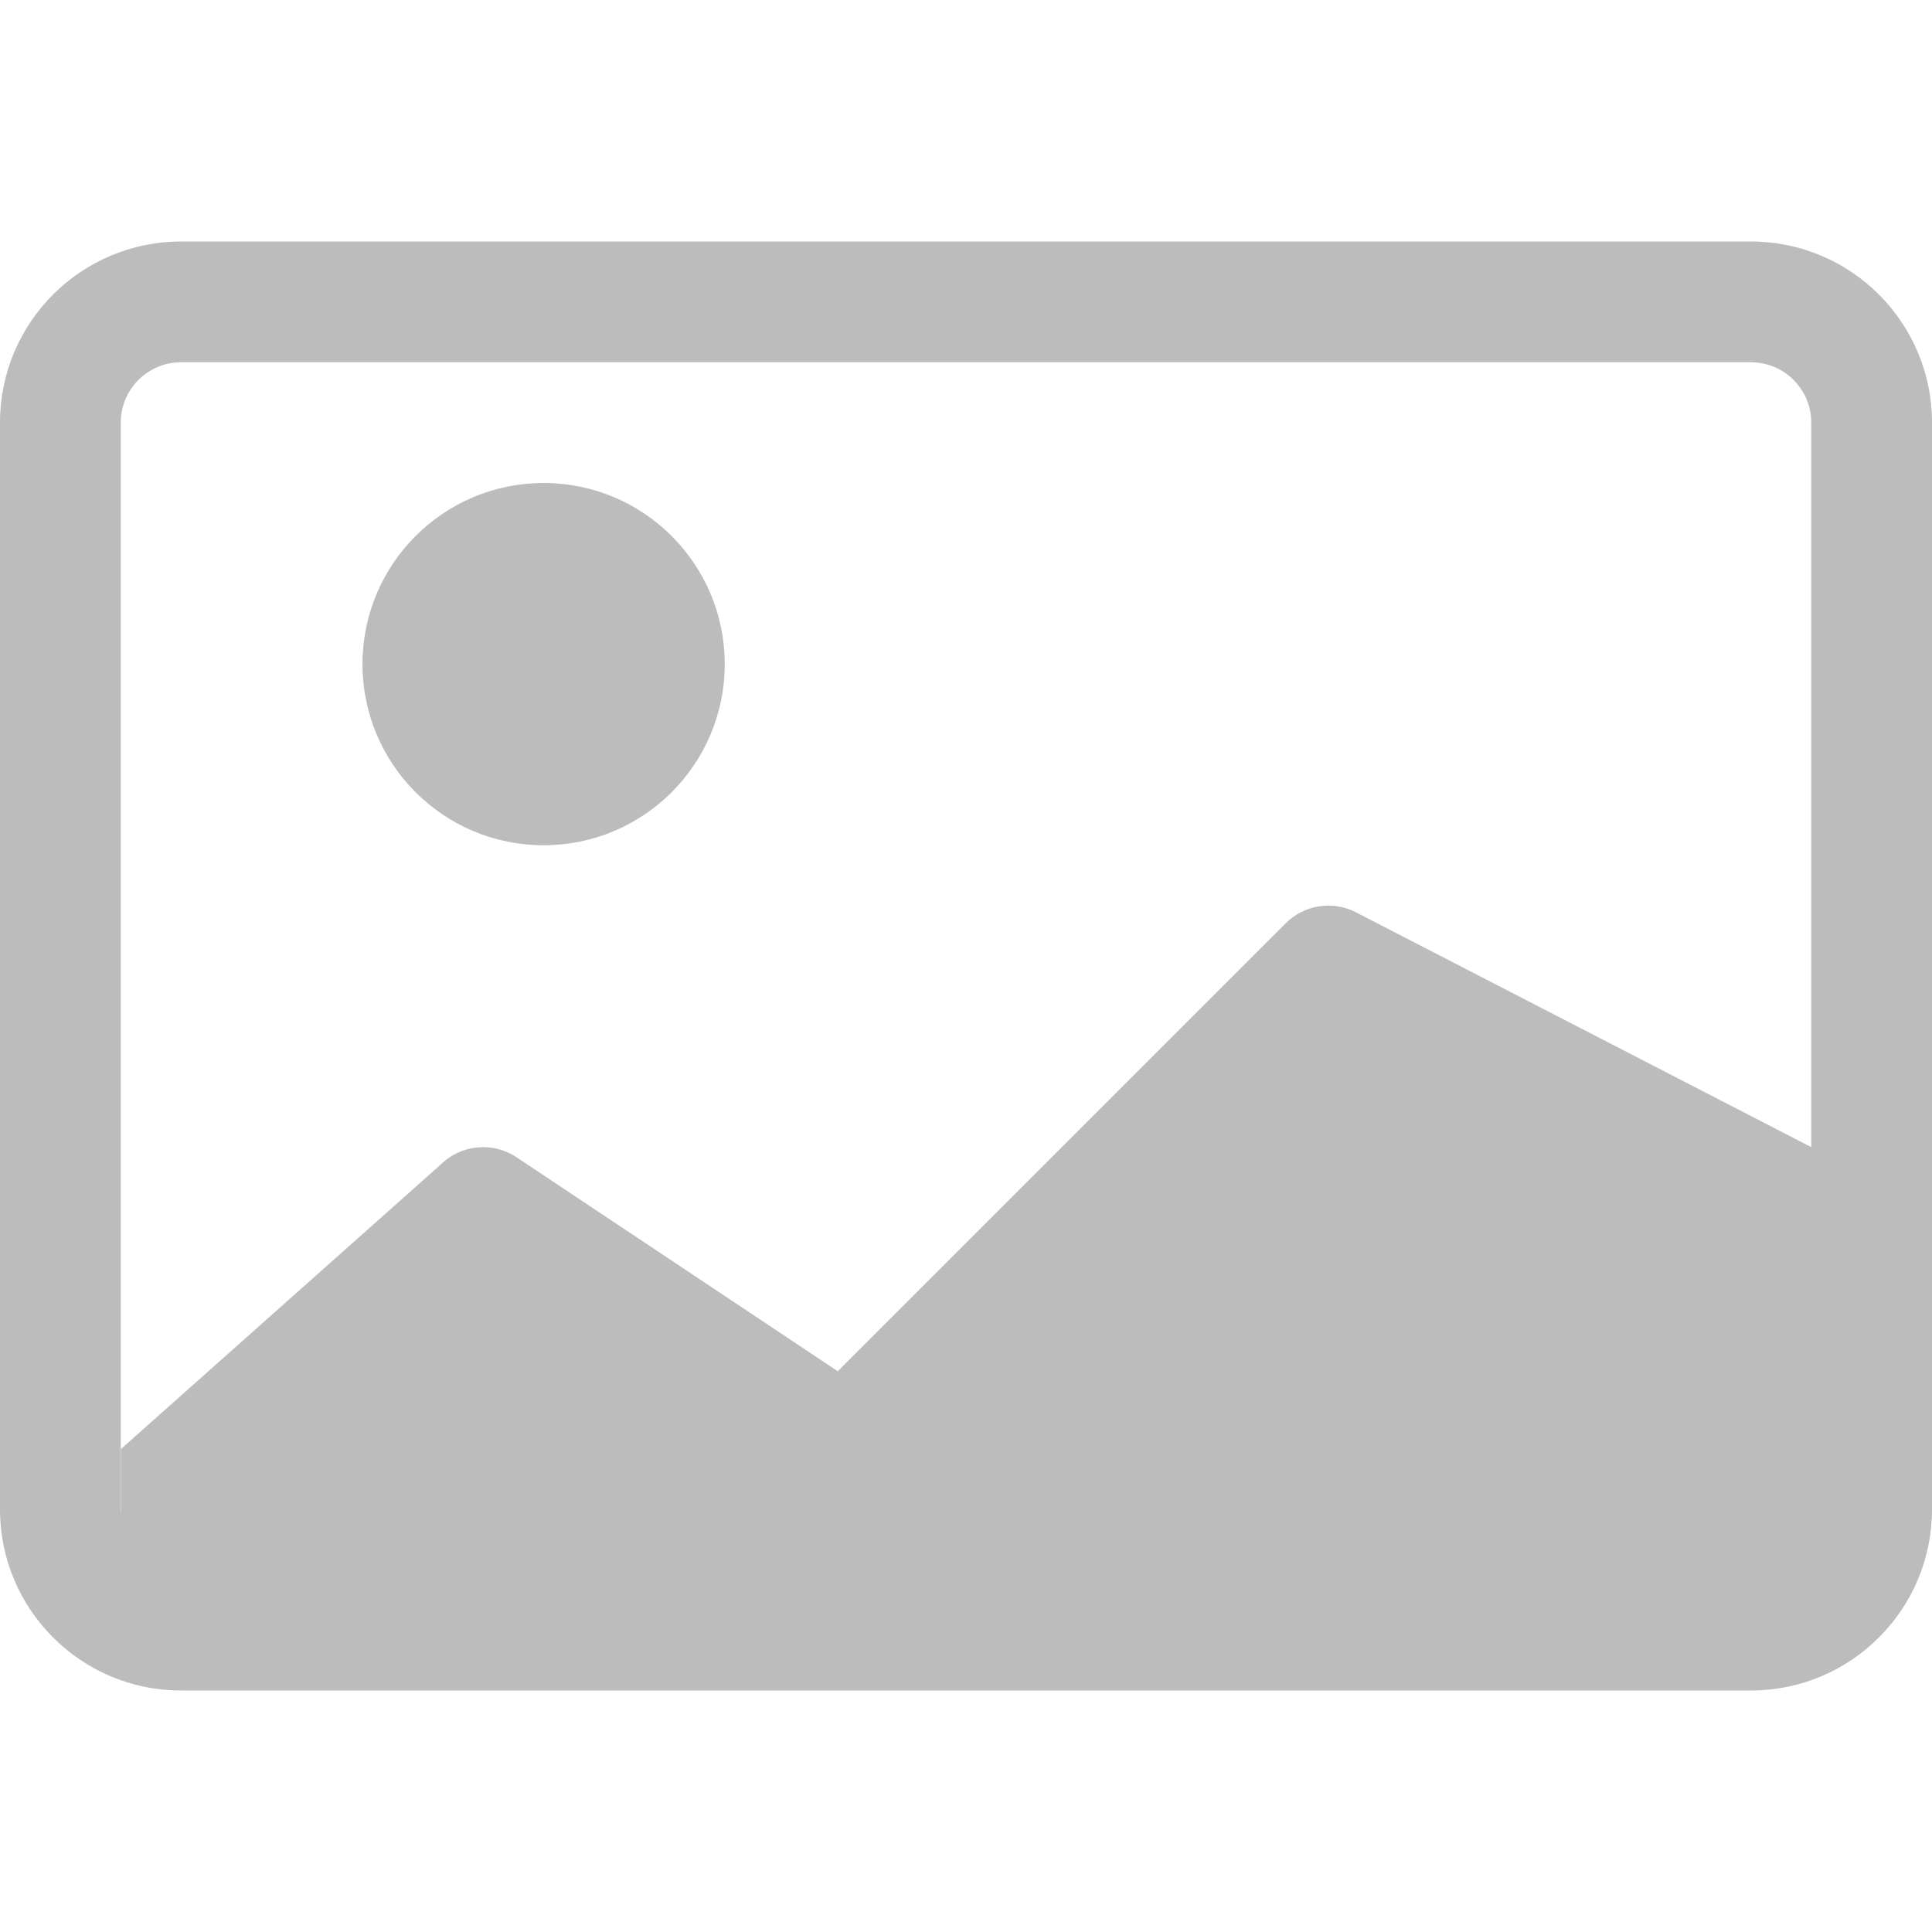
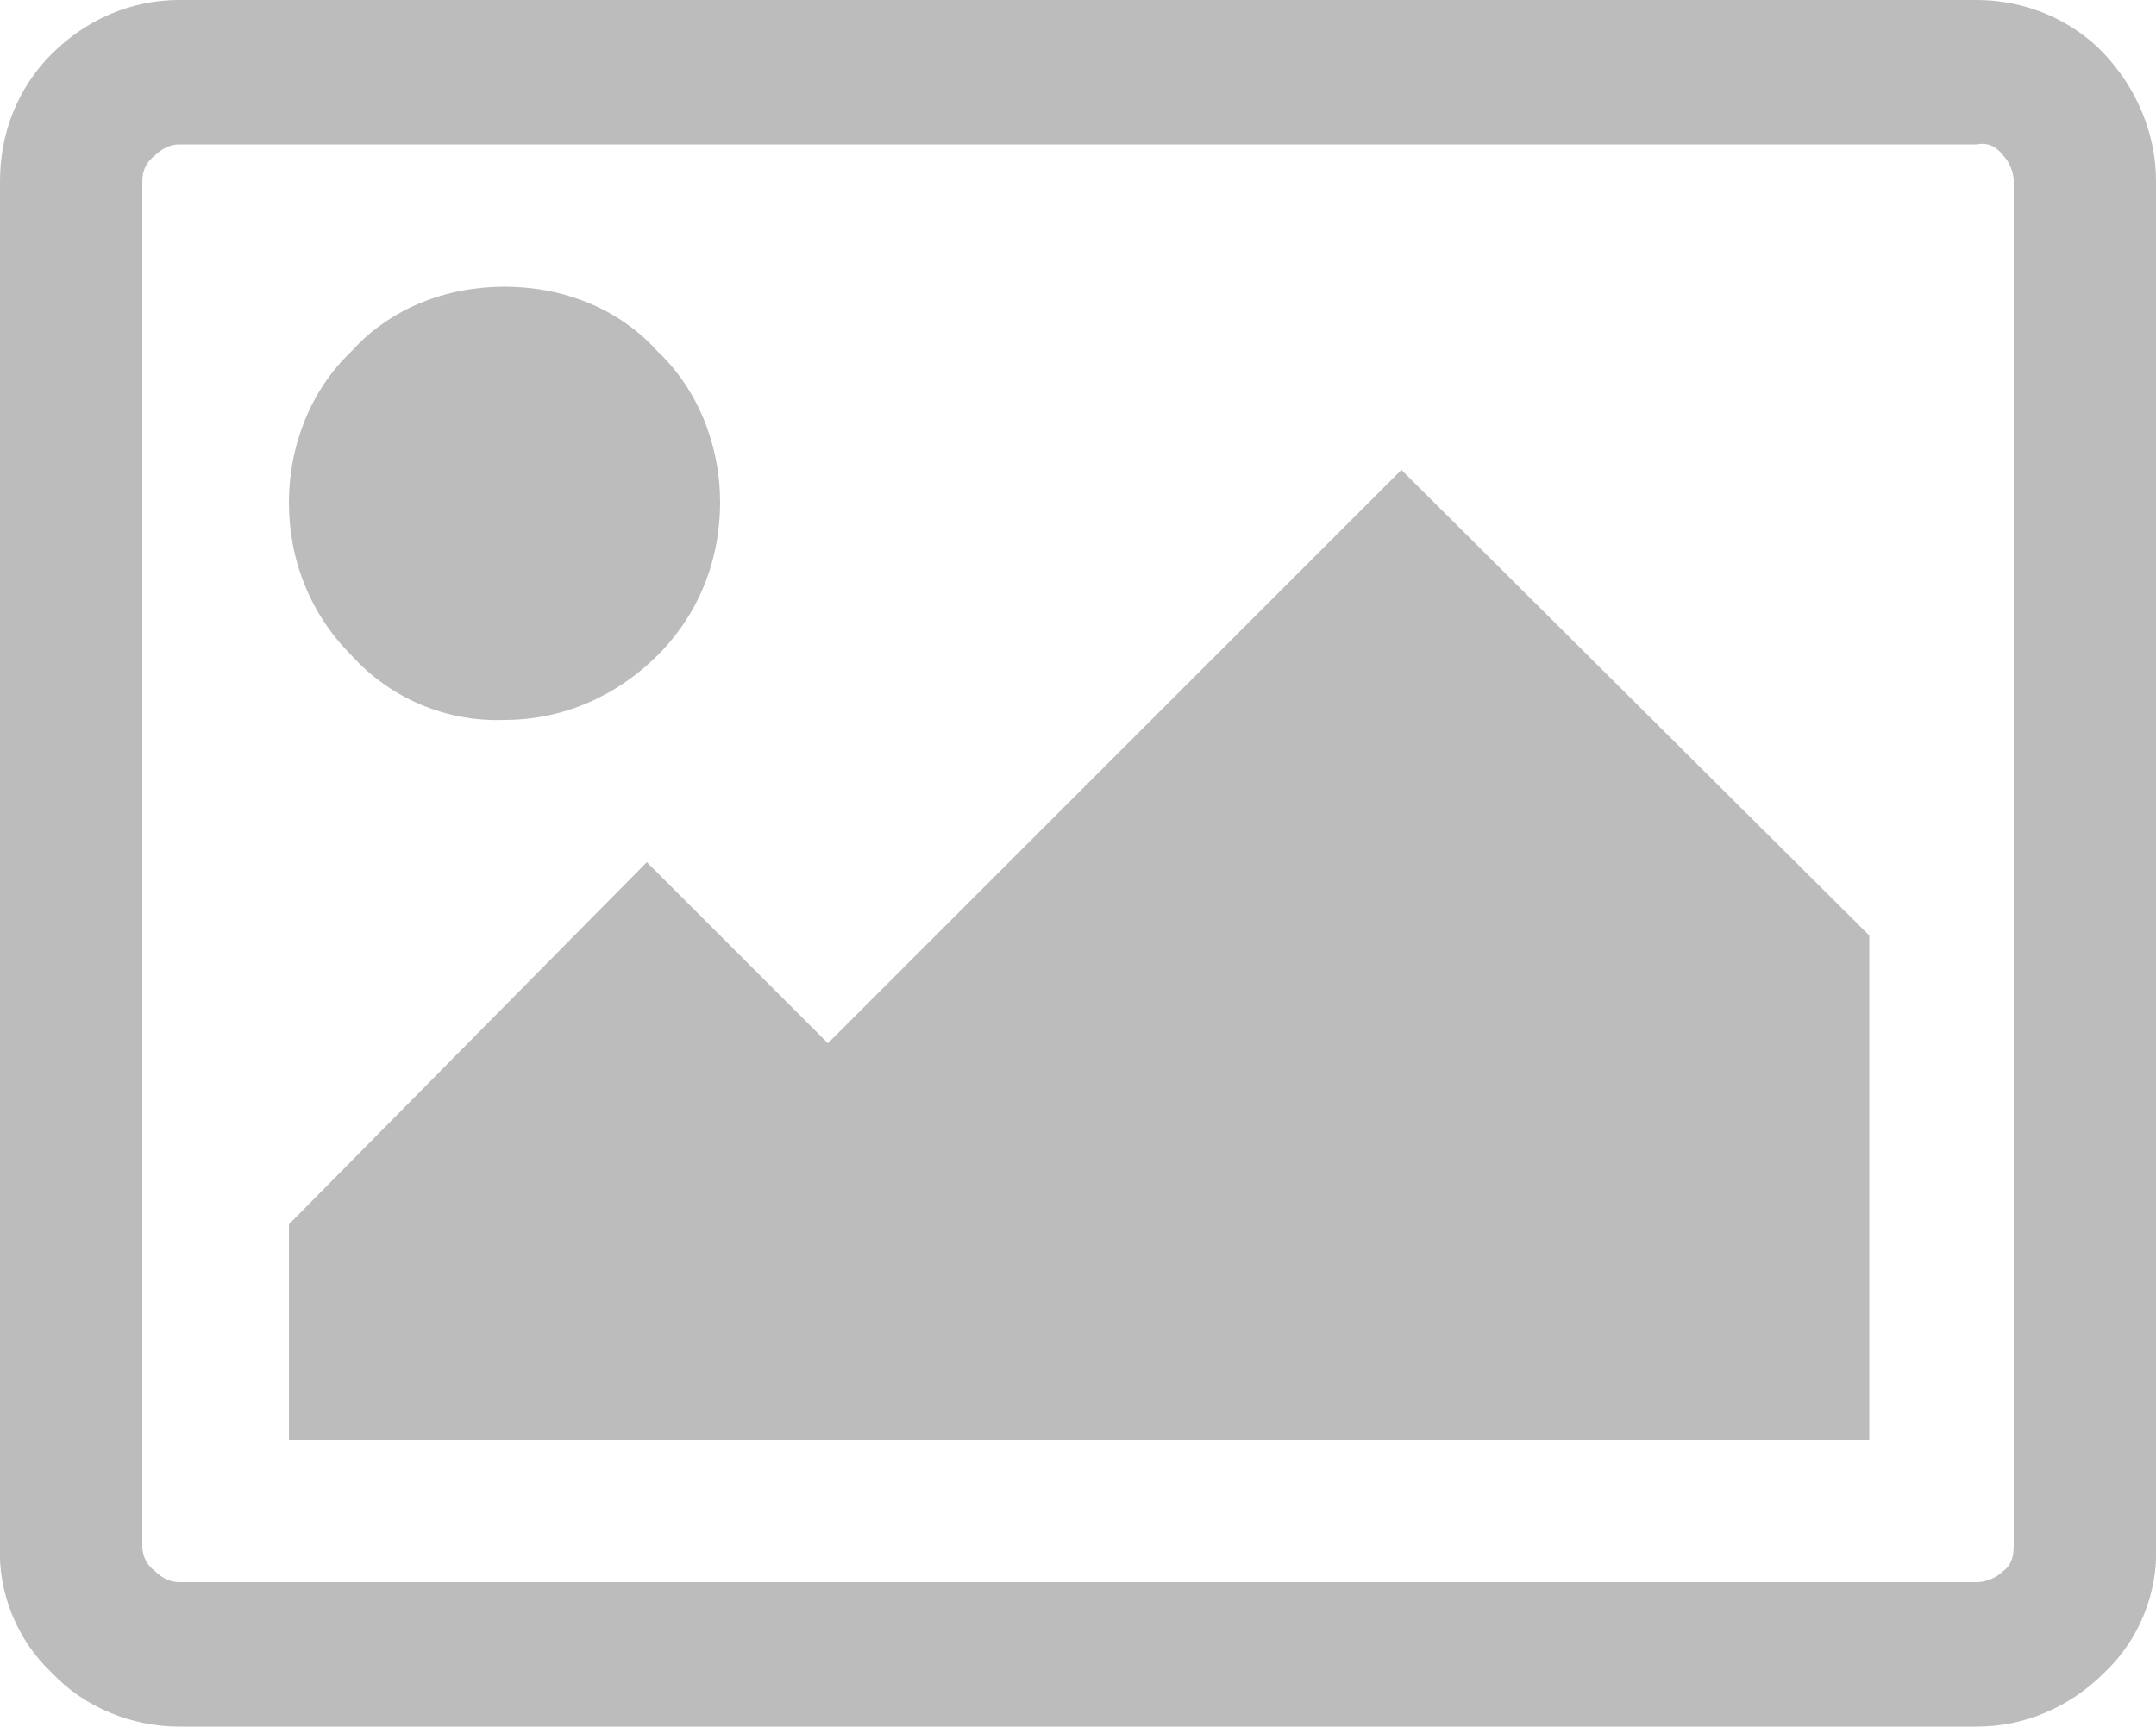
- <svg xmlns="http://www.w3.org/2000/svg" width="16" height="16" fill="currentColor" class="bi bi-card-image" viewBox="0 0 16 16">
+ <svg xmlns="http://www.w3.org/2000/svg" viewBox="0 0 100 80.1">
  <style type="text/css"> .st0{fill:#BCBCBC;} </style>
-   <path class="st0" d="M6.002 5.5a1.5 1.5 0 1 1-3 0 1.5 1.5 0 0 1 3 0z" />
-   <path class="st0" d="M1.5 2A1.5 1.5 0 0 0 0 3.5v9A1.5 1.5 0 0 0 1.5 14h13a1.5 1.5 0 0 0 1.5-1.5v-9A1.5 1.5 0 0 0 14.5 2h-13zm13 1a.5.5 0 0 1 .5.5v6l-3.775-1.947a.5.5 0 0 0-.577.093l-3.71 3.71-2.66-1.772a.5.5 0 0 0-.63.062L1.002 12v.54A.505.505 0 0 1 1 12.5v-9a.5.5 0 0 1 .5-.5h13z" />
+   <path class="st0" d="M23.4 33.4c2.7 0 5.2-1.1 7.1-3 1.9-1.9 2.9-4.4 2.9-7.1 0-2.6-1-5.2-2.9-7 -1.8-2-4.4-3-7.1-3s-5.3 1-7.1 3c-1.9 1.8-2.9 4.4-2.9 7 0 2.7 1 5.2 2.9 7.1C18.1 32.4 20.7 33.5 23.4 33.4z" />
+   <path class="st0" d="M97.6 2.5C96.1 0.9 93.9 0 91.7 0H8.3C6.1 0 4 0.9 2.4 2.5S0 6.2 0 8.4v63.3c-0.1 2.2 0.8 4.4 2.4 5.9 1.5 1.6 3.7 2.5 5.9 2.5h83.4c2.2 0 4.3-0.9 5.9-2.5 1.6-1.5 2.5-3.7 2.4-5.9V8.4C100 6.2 99.1 4.1 97.6 2.5zM92.9 72.9c-0.3 0.3-0.8 0.5-1.2 0.5H8.3c-0.4 0-0.8-0.2-1.1-0.5 -0.4-0.3-0.6-0.7-0.6-1.2V8.4c0-0.5 0.2-0.9 0.6-1.2 0.3-0.3 0.7-0.5 1.1-0.5h83.4c0.5-0.1 0.9 0.1 1.2 0.5 0.3 0.3 0.5 0.8 0.5 1.2v63.3C93.4 72.2 93.3 72.6 92.9 72.9z" />
+   <polygon class="st0" points="38.4 48.4 30 40 13.4 56.8 13.4 66.8 86.7 66.8 86.7 43.4 65 21.8 " />
</svg>
